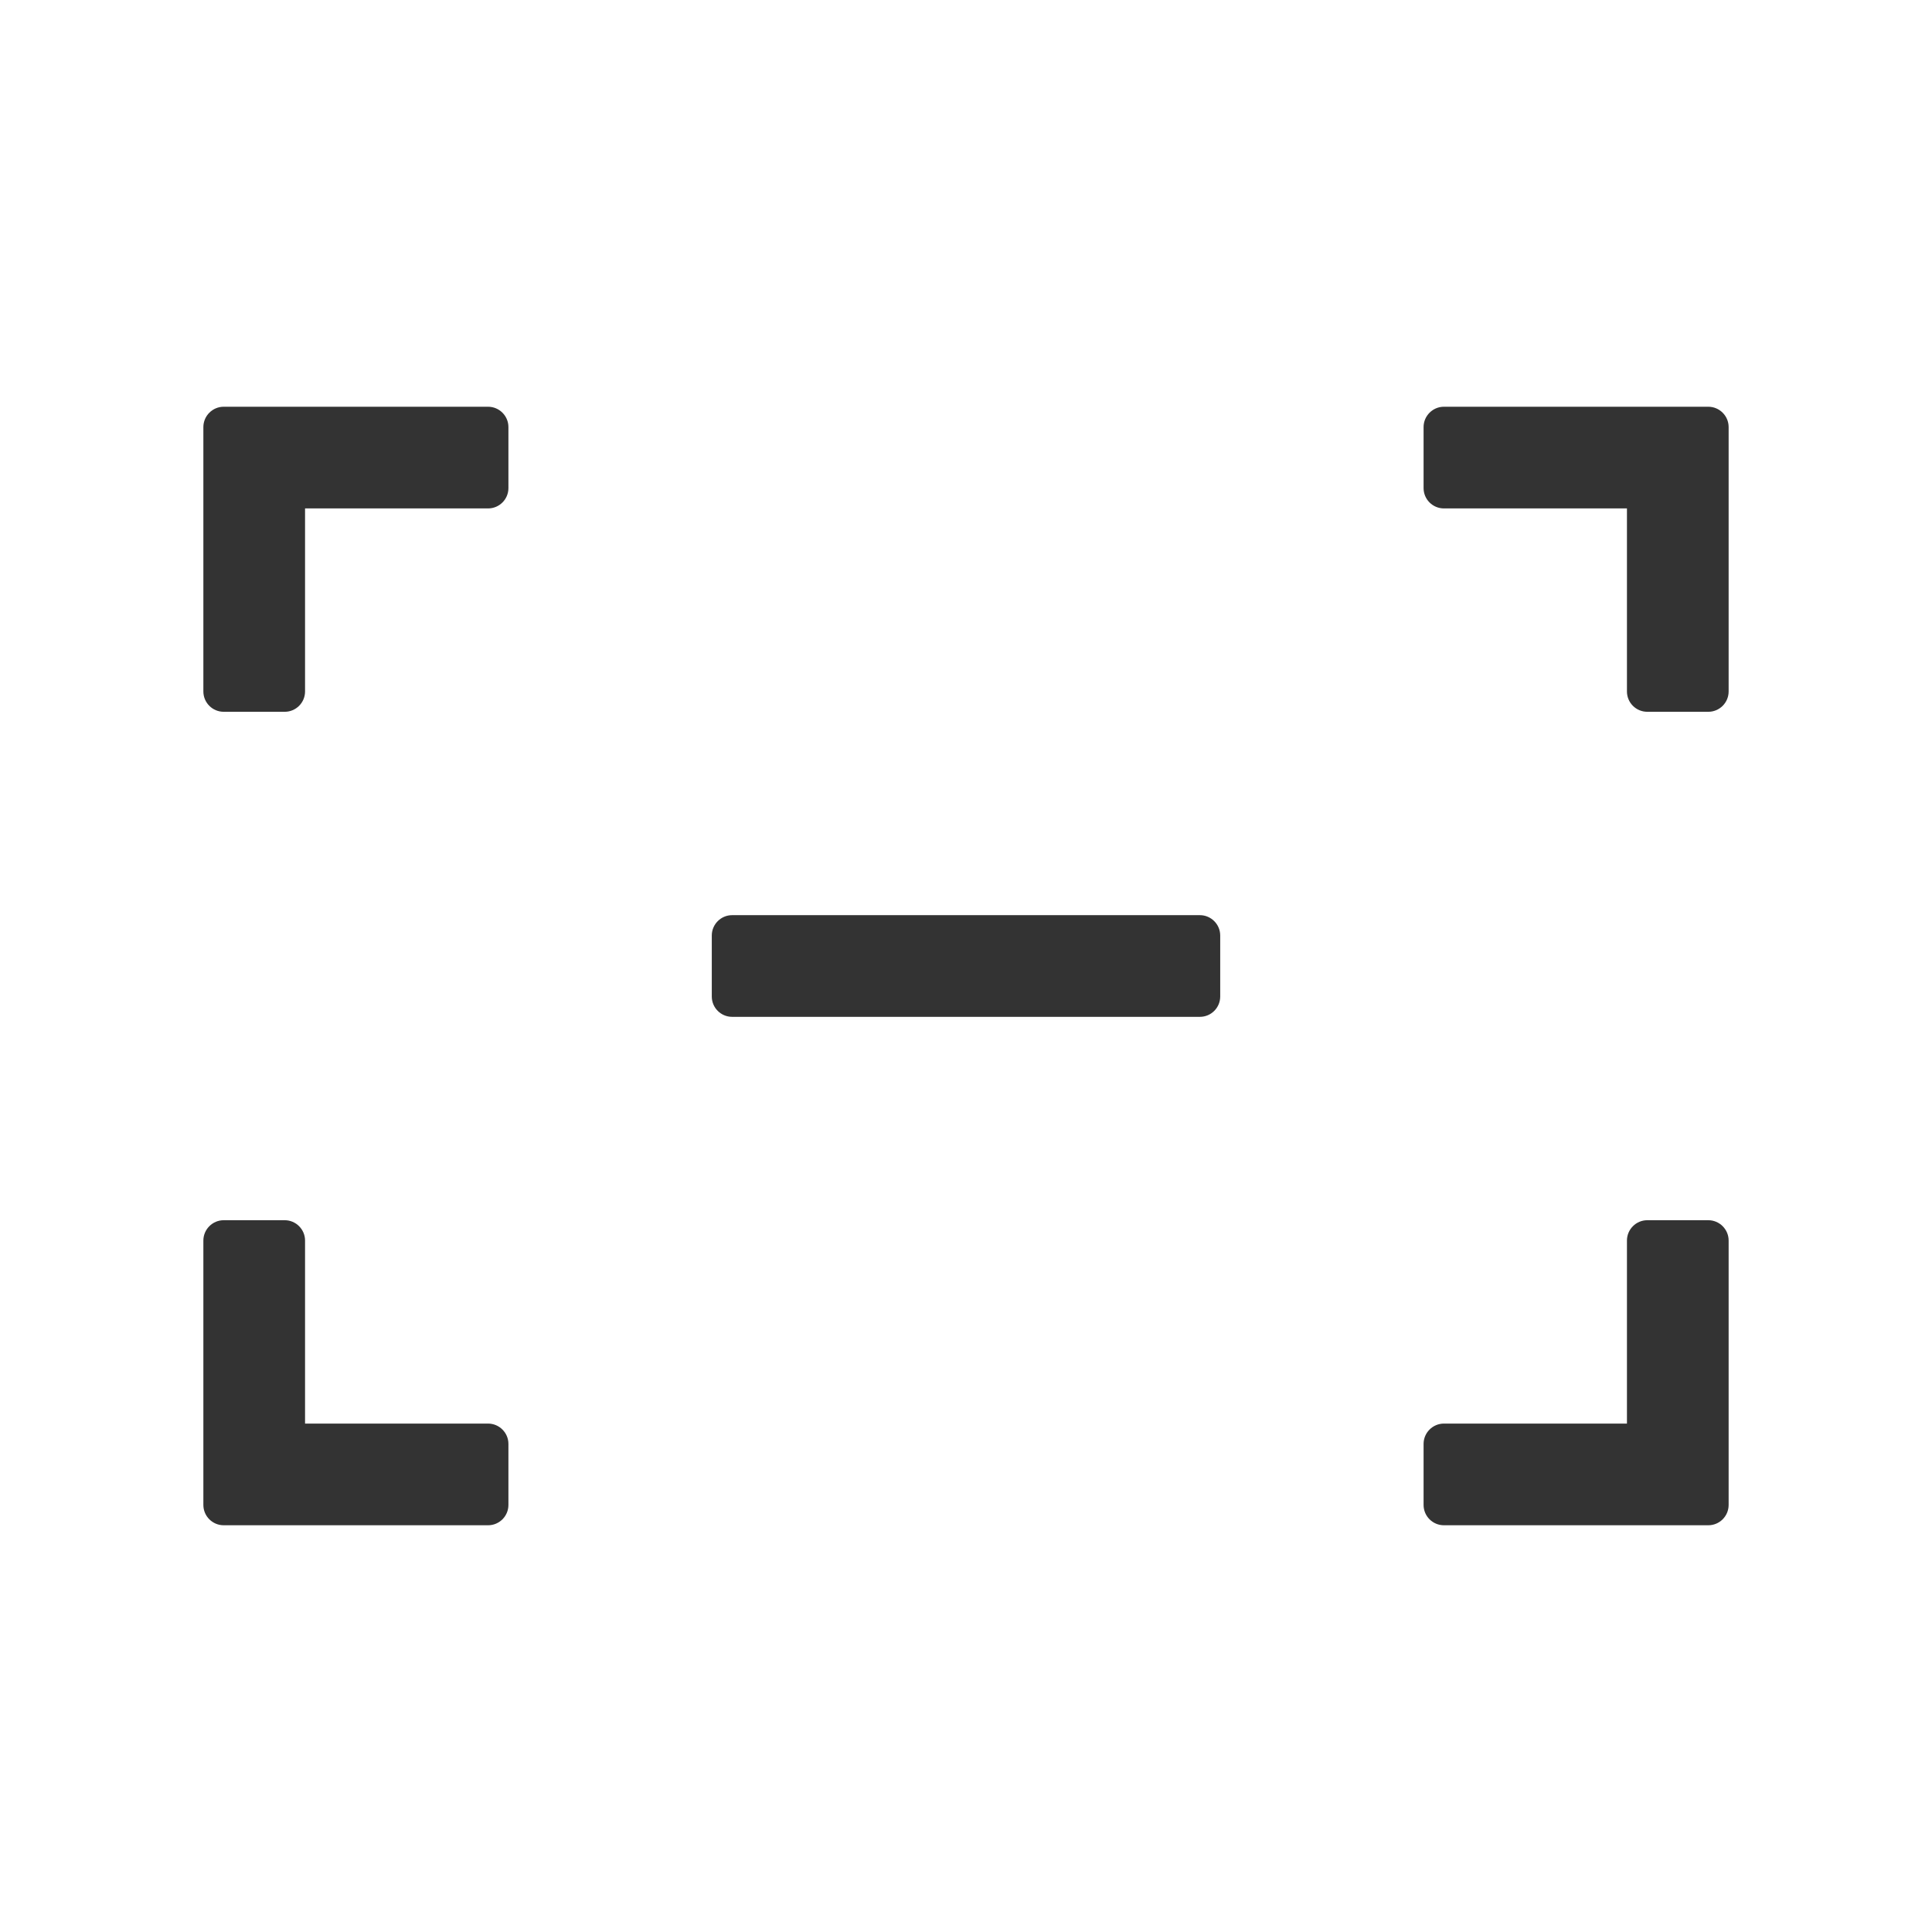
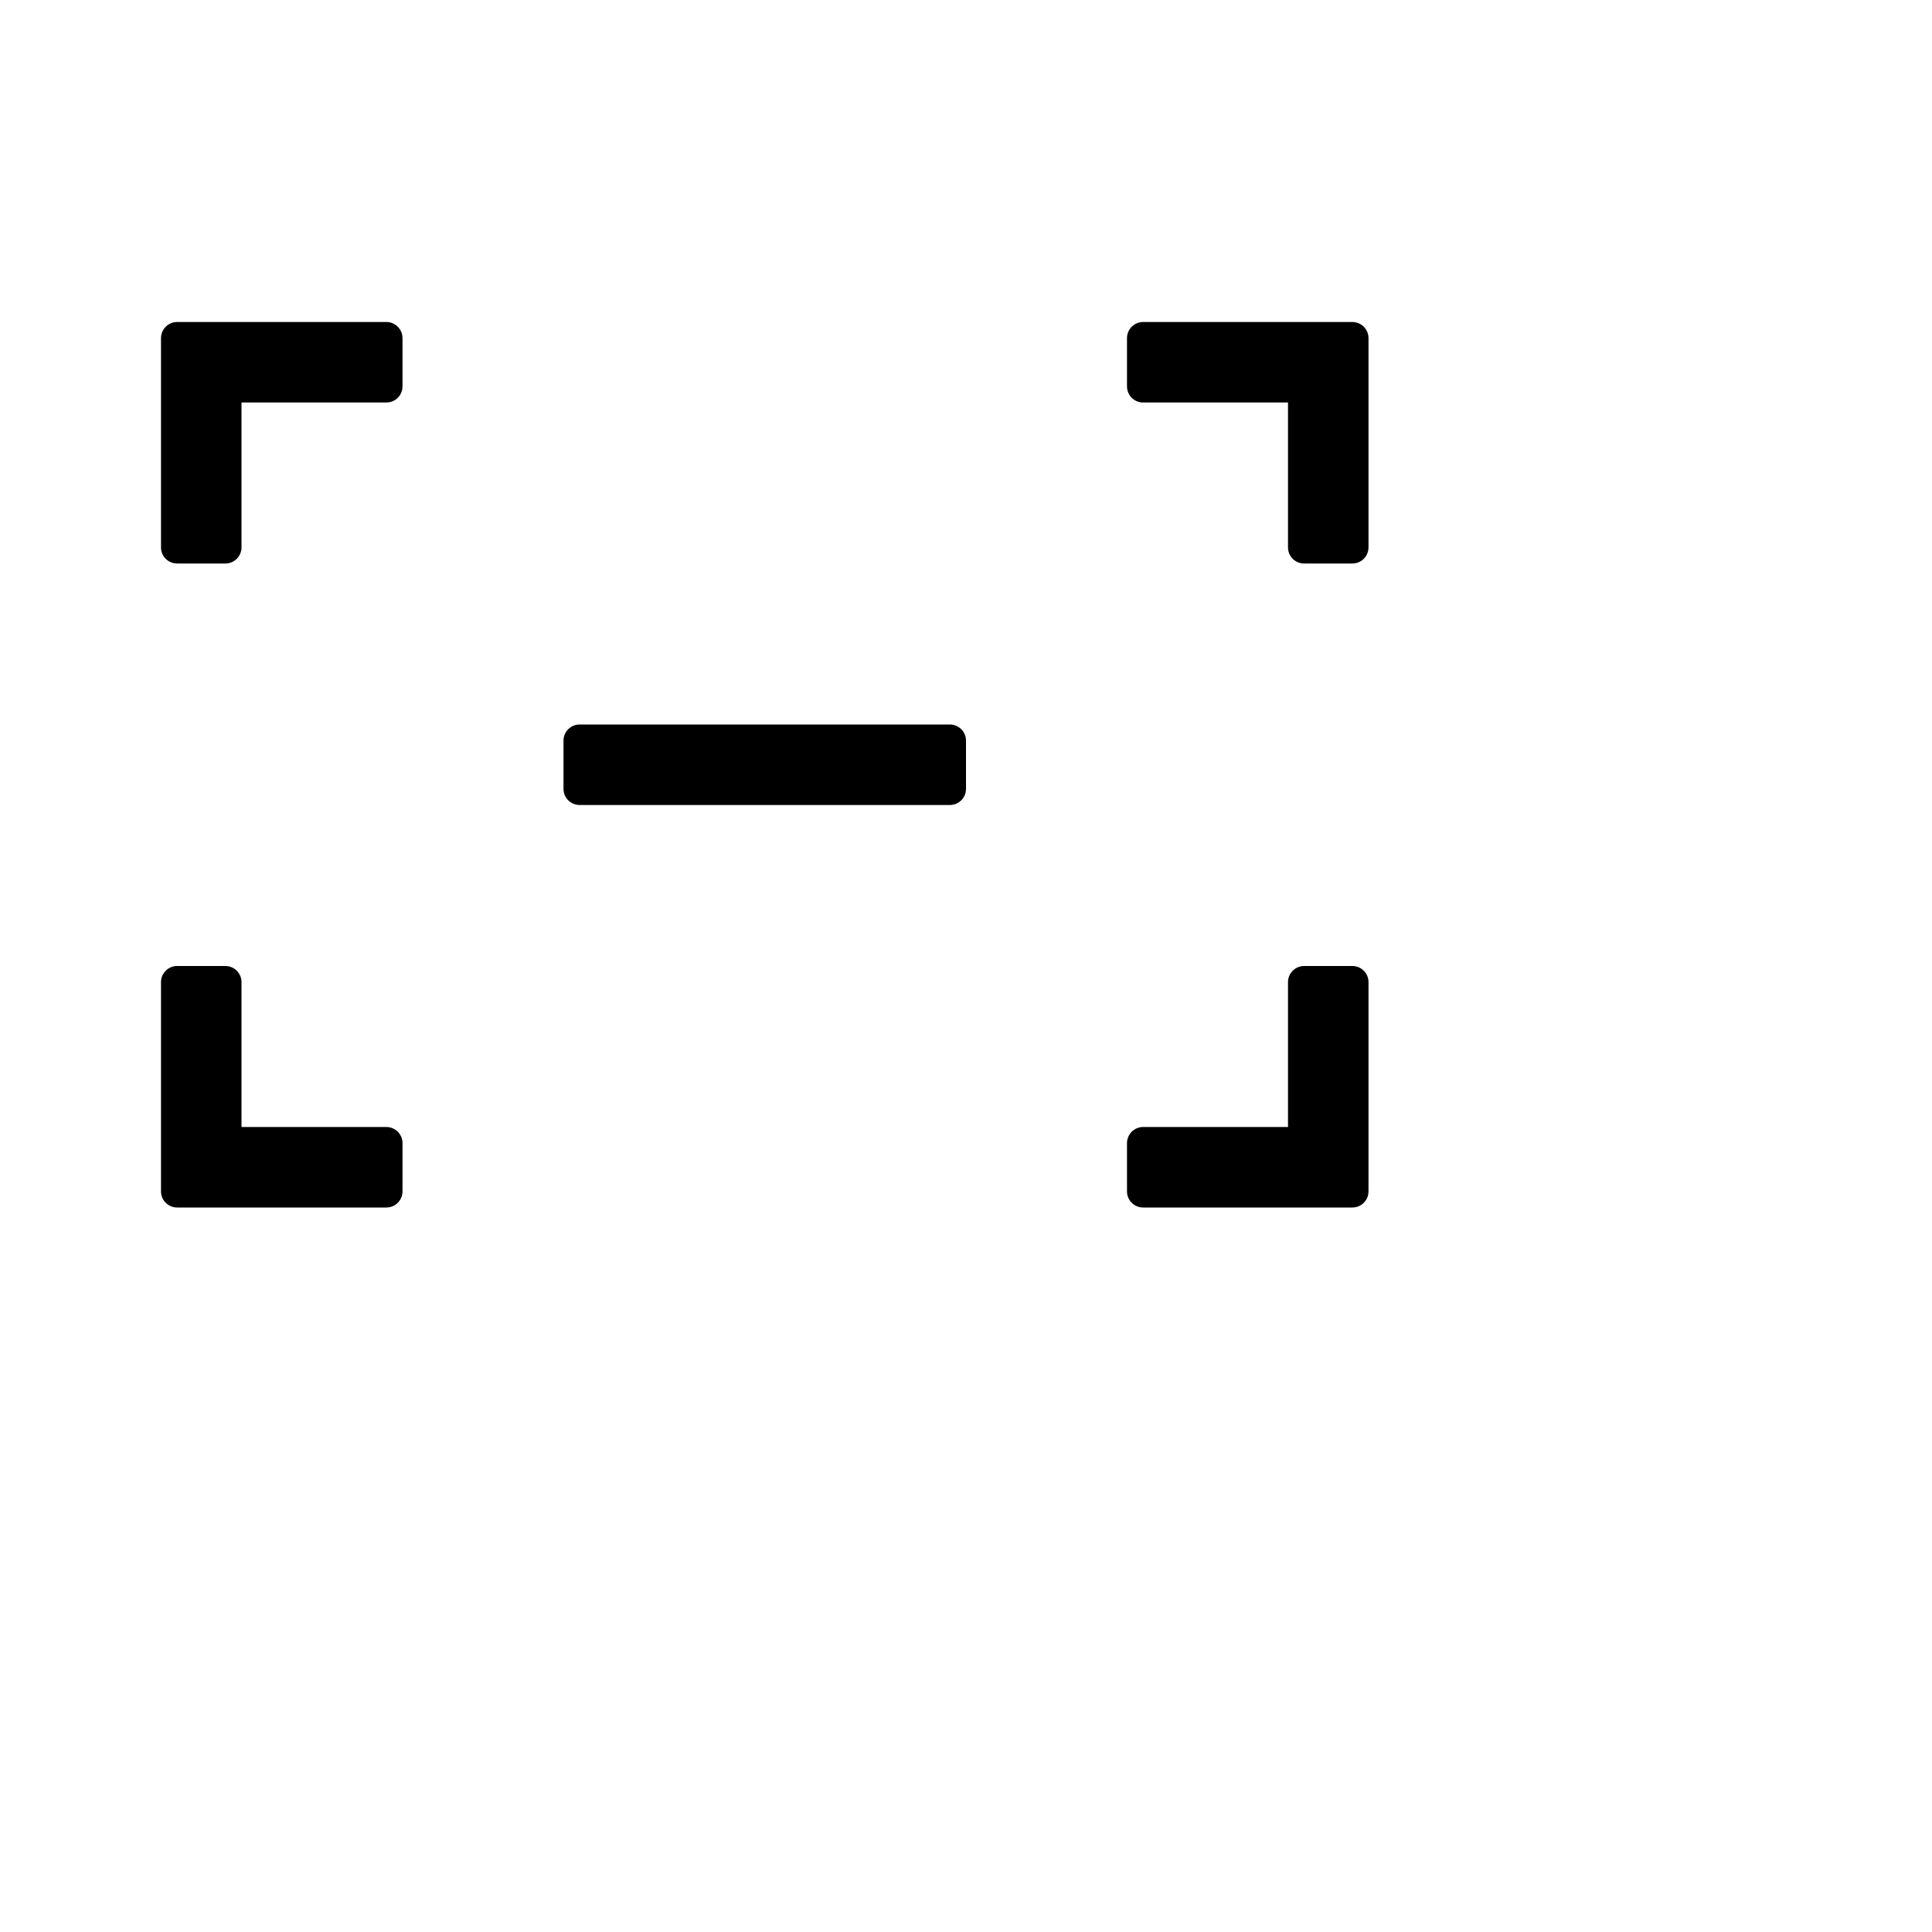
- <svg xmlns="http://www.w3.org/2000/svg" width="19" height="19" viewBox="0 0 19 19">
-   <path fill-rule="evenodd" d="M4.8 4c.11 0 .2.09.2.2v.6a.2.2 0 0 1-.2.2H3v1.8a.2.2 0 0 1-.2.2h-.6a.2.2 0 0 1-.2-.2V4.2c0-.11.09-.2.2-.2h2.6zM17 6.8a.2.2 0 0 1-.2.2h-.6a.2.2 0 0 1-.2-.2V5h-1.8a.2.2 0 0 1-.2-.2v-.6c0-.11.09-.2.2-.2h2.6c.11 0 .2.09.2.2v2.6zM14.2 15a.2.2 0 0 1-.2-.2v-.6c0-.11.09-.2.2-.2H16v-1.8c0-.11.09-.2.2-.2h.6c.11 0 .2.09.2.2v2.6a.2.2 0 0 1-.2.2h-2.6zM2 12.2c0-.11.09-.2.2-.2h.6c.11 0 .2.09.2.2V14h1.8c.11 0 .2.09.2.2v.6a.2.2 0 0 1-.2.2H2.2a.2.2 0 0 1-.2-.2v-2.6zM7.2 9h4.6c.11 0 .2.09.2.2v.6a.2.2 0 0 1-.2.2H7.2a.2.2 0 0 1-.2-.2v-.6c0-.11.09-.2.2-.2z" fill="#333333" />
+ <svg xmlns="http://www.w3.org/2000/svg" viewBox="0 0 24 24">
+   <path d="M4.8 4c.11 0 .2.09.2.2v.6a.2.2 0 0 1-.2.2H3v1.8a.2.2 0 0 1-.2.2h-.6a.2.2 0 0 1-.2-.2V4.2c0-.11.09-.2.2-.2h2.6zM17 6.8a.2.2 0 0 1-.2.2h-.6a.2.2 0 0 1-.2-.2V5h-1.8a.2.2 0 0 1-.2-.2v-.6c0-.11.09-.2.2-.2h2.6c.11 0 .2.09.2.2v2.6zM14.2 15a.2.2 0 0 1-.2-.2v-.6c0-.11.09-.2.2-.2H16v-1.8c0-.11.09-.2.2-.2h.6c.11 0 .2.09.2.2v2.6a.2.2 0 0 1-.2.2h-2.6zM2 12.2c0-.11.09-.2.2-.2h.6c.11 0 .2.09.2.2V14h1.8c.11 0 .2.09.2.2v.6a.2.2 0 0 1-.2.2H2.2a.2.2 0 0 1-.2-.2v-2.6zM7.2 9h4.6c.11 0 .2.09.2.2v.6a.2.2 0 0 1-.2.2H7.2a.2.2 0 0 1-.2-.2v-.6c0-.11.09-.2.2-.2z" />
</svg>
